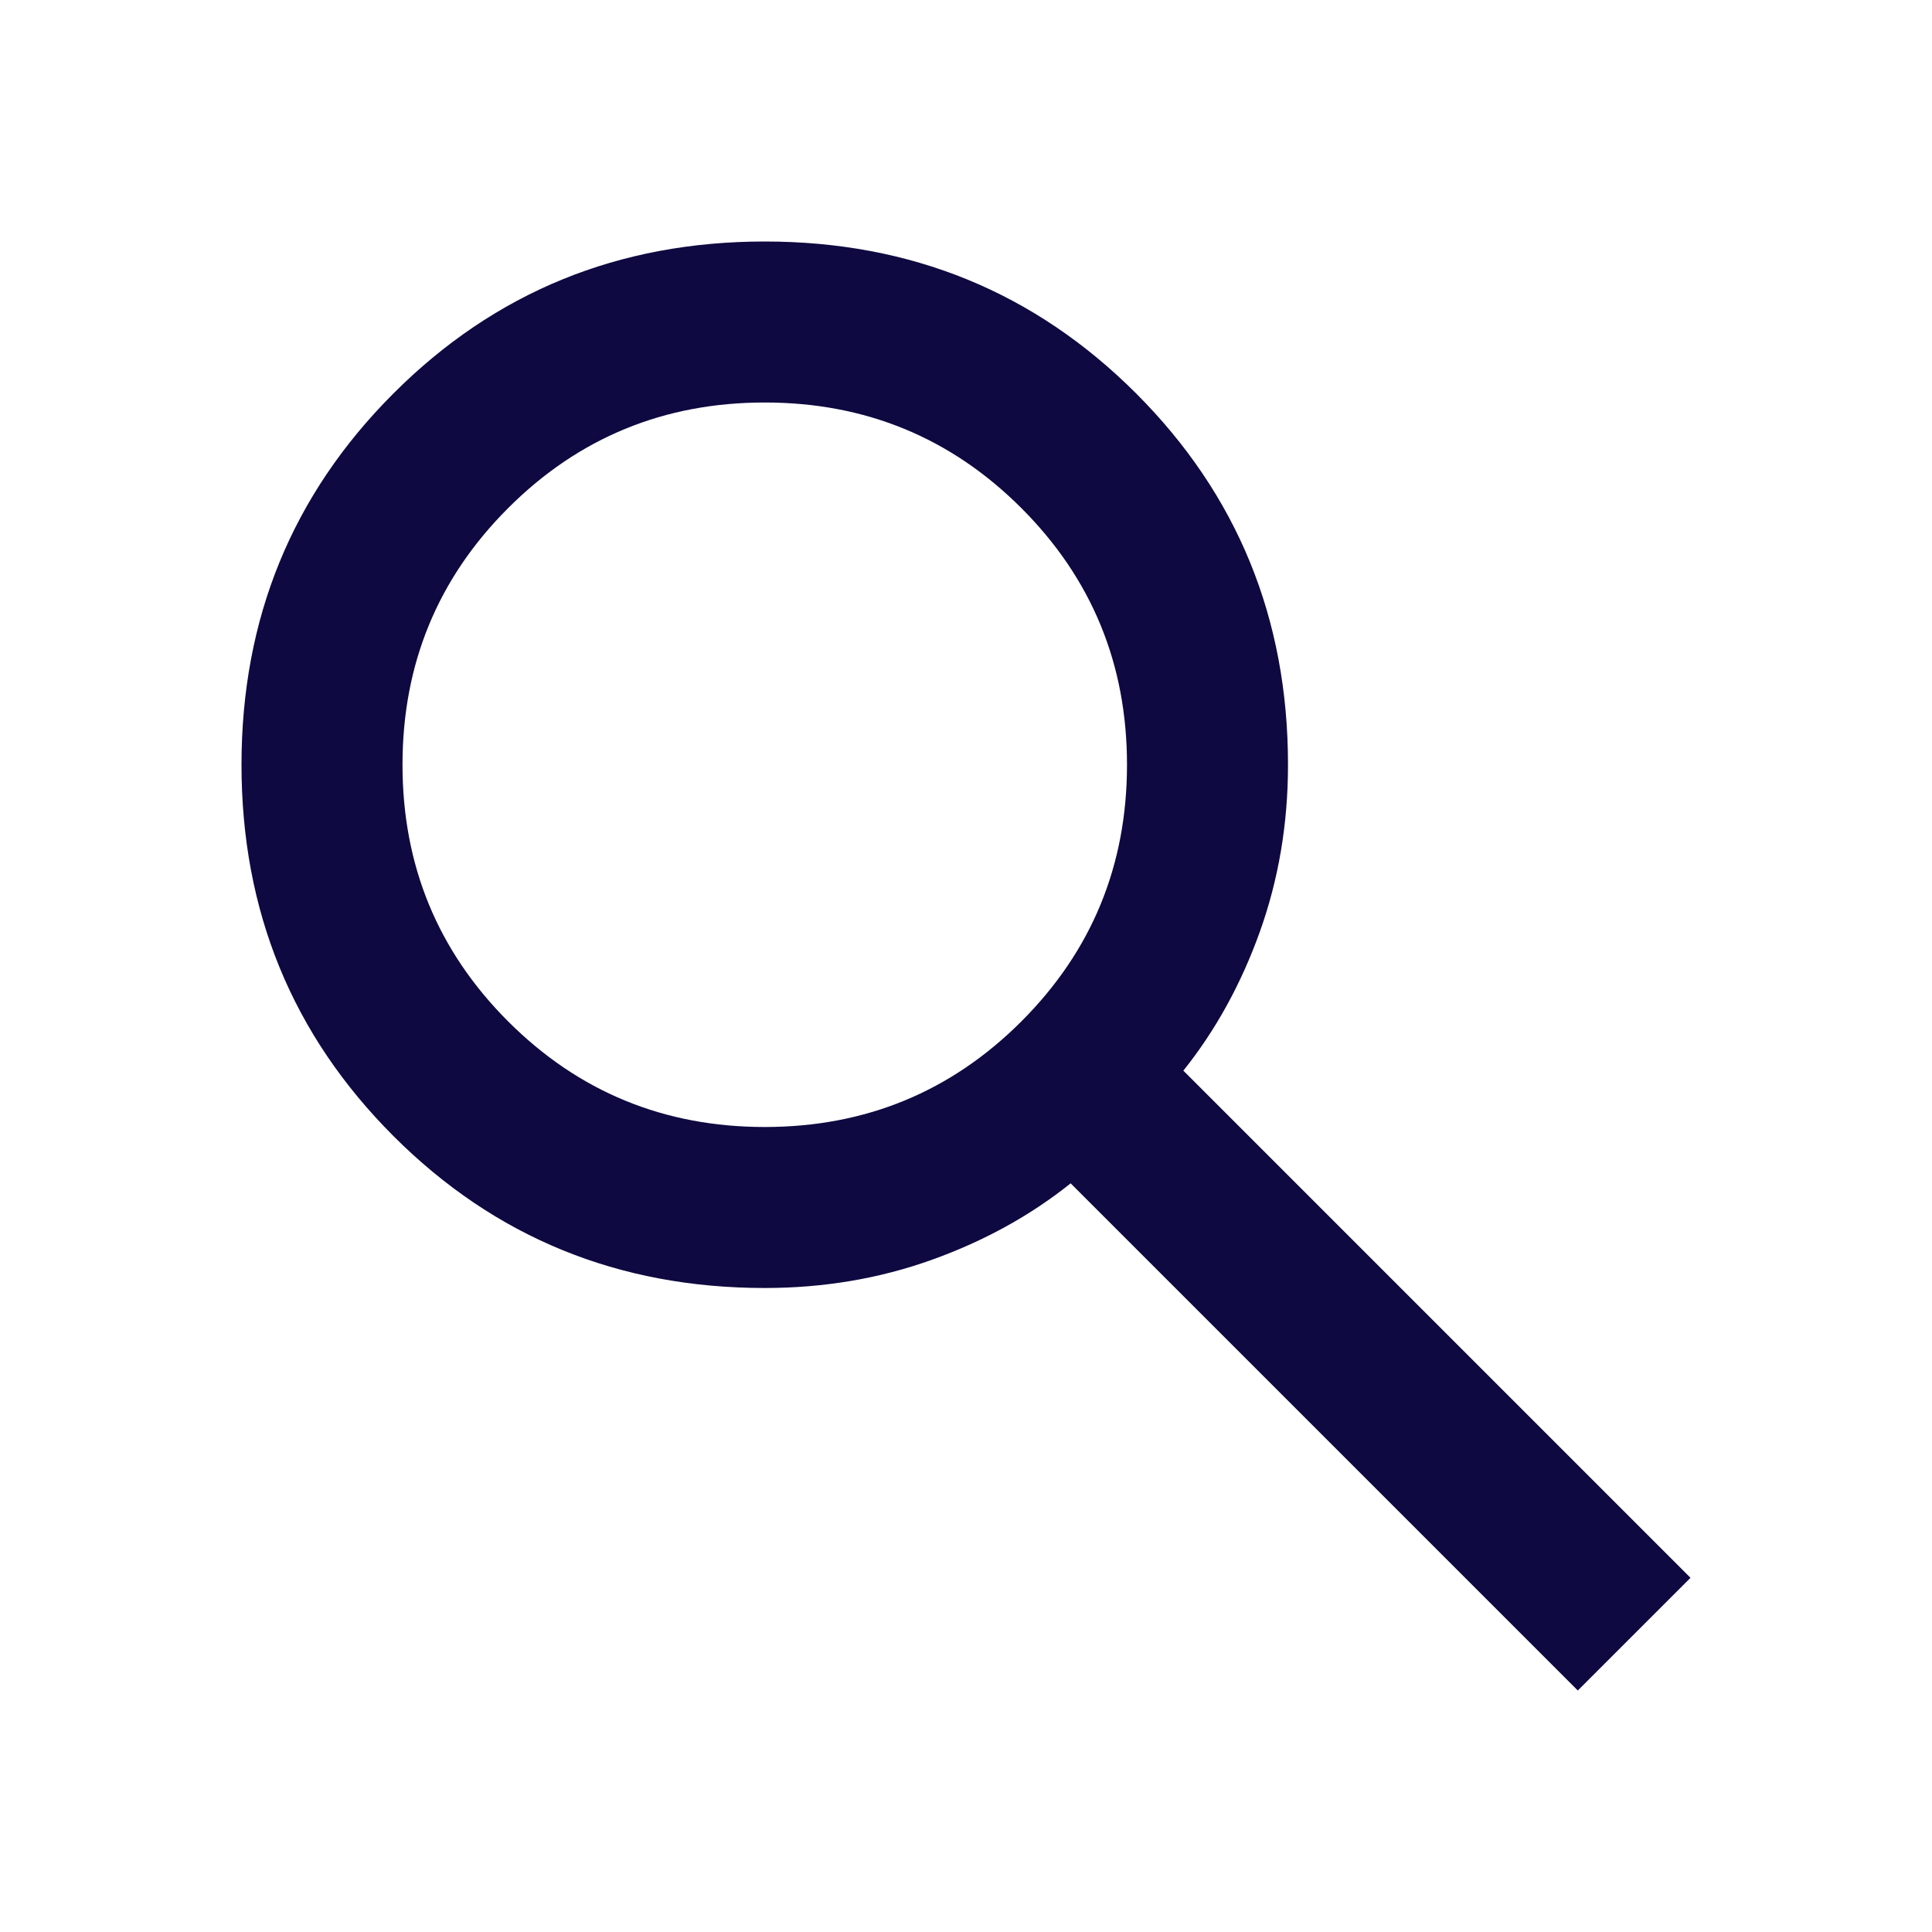
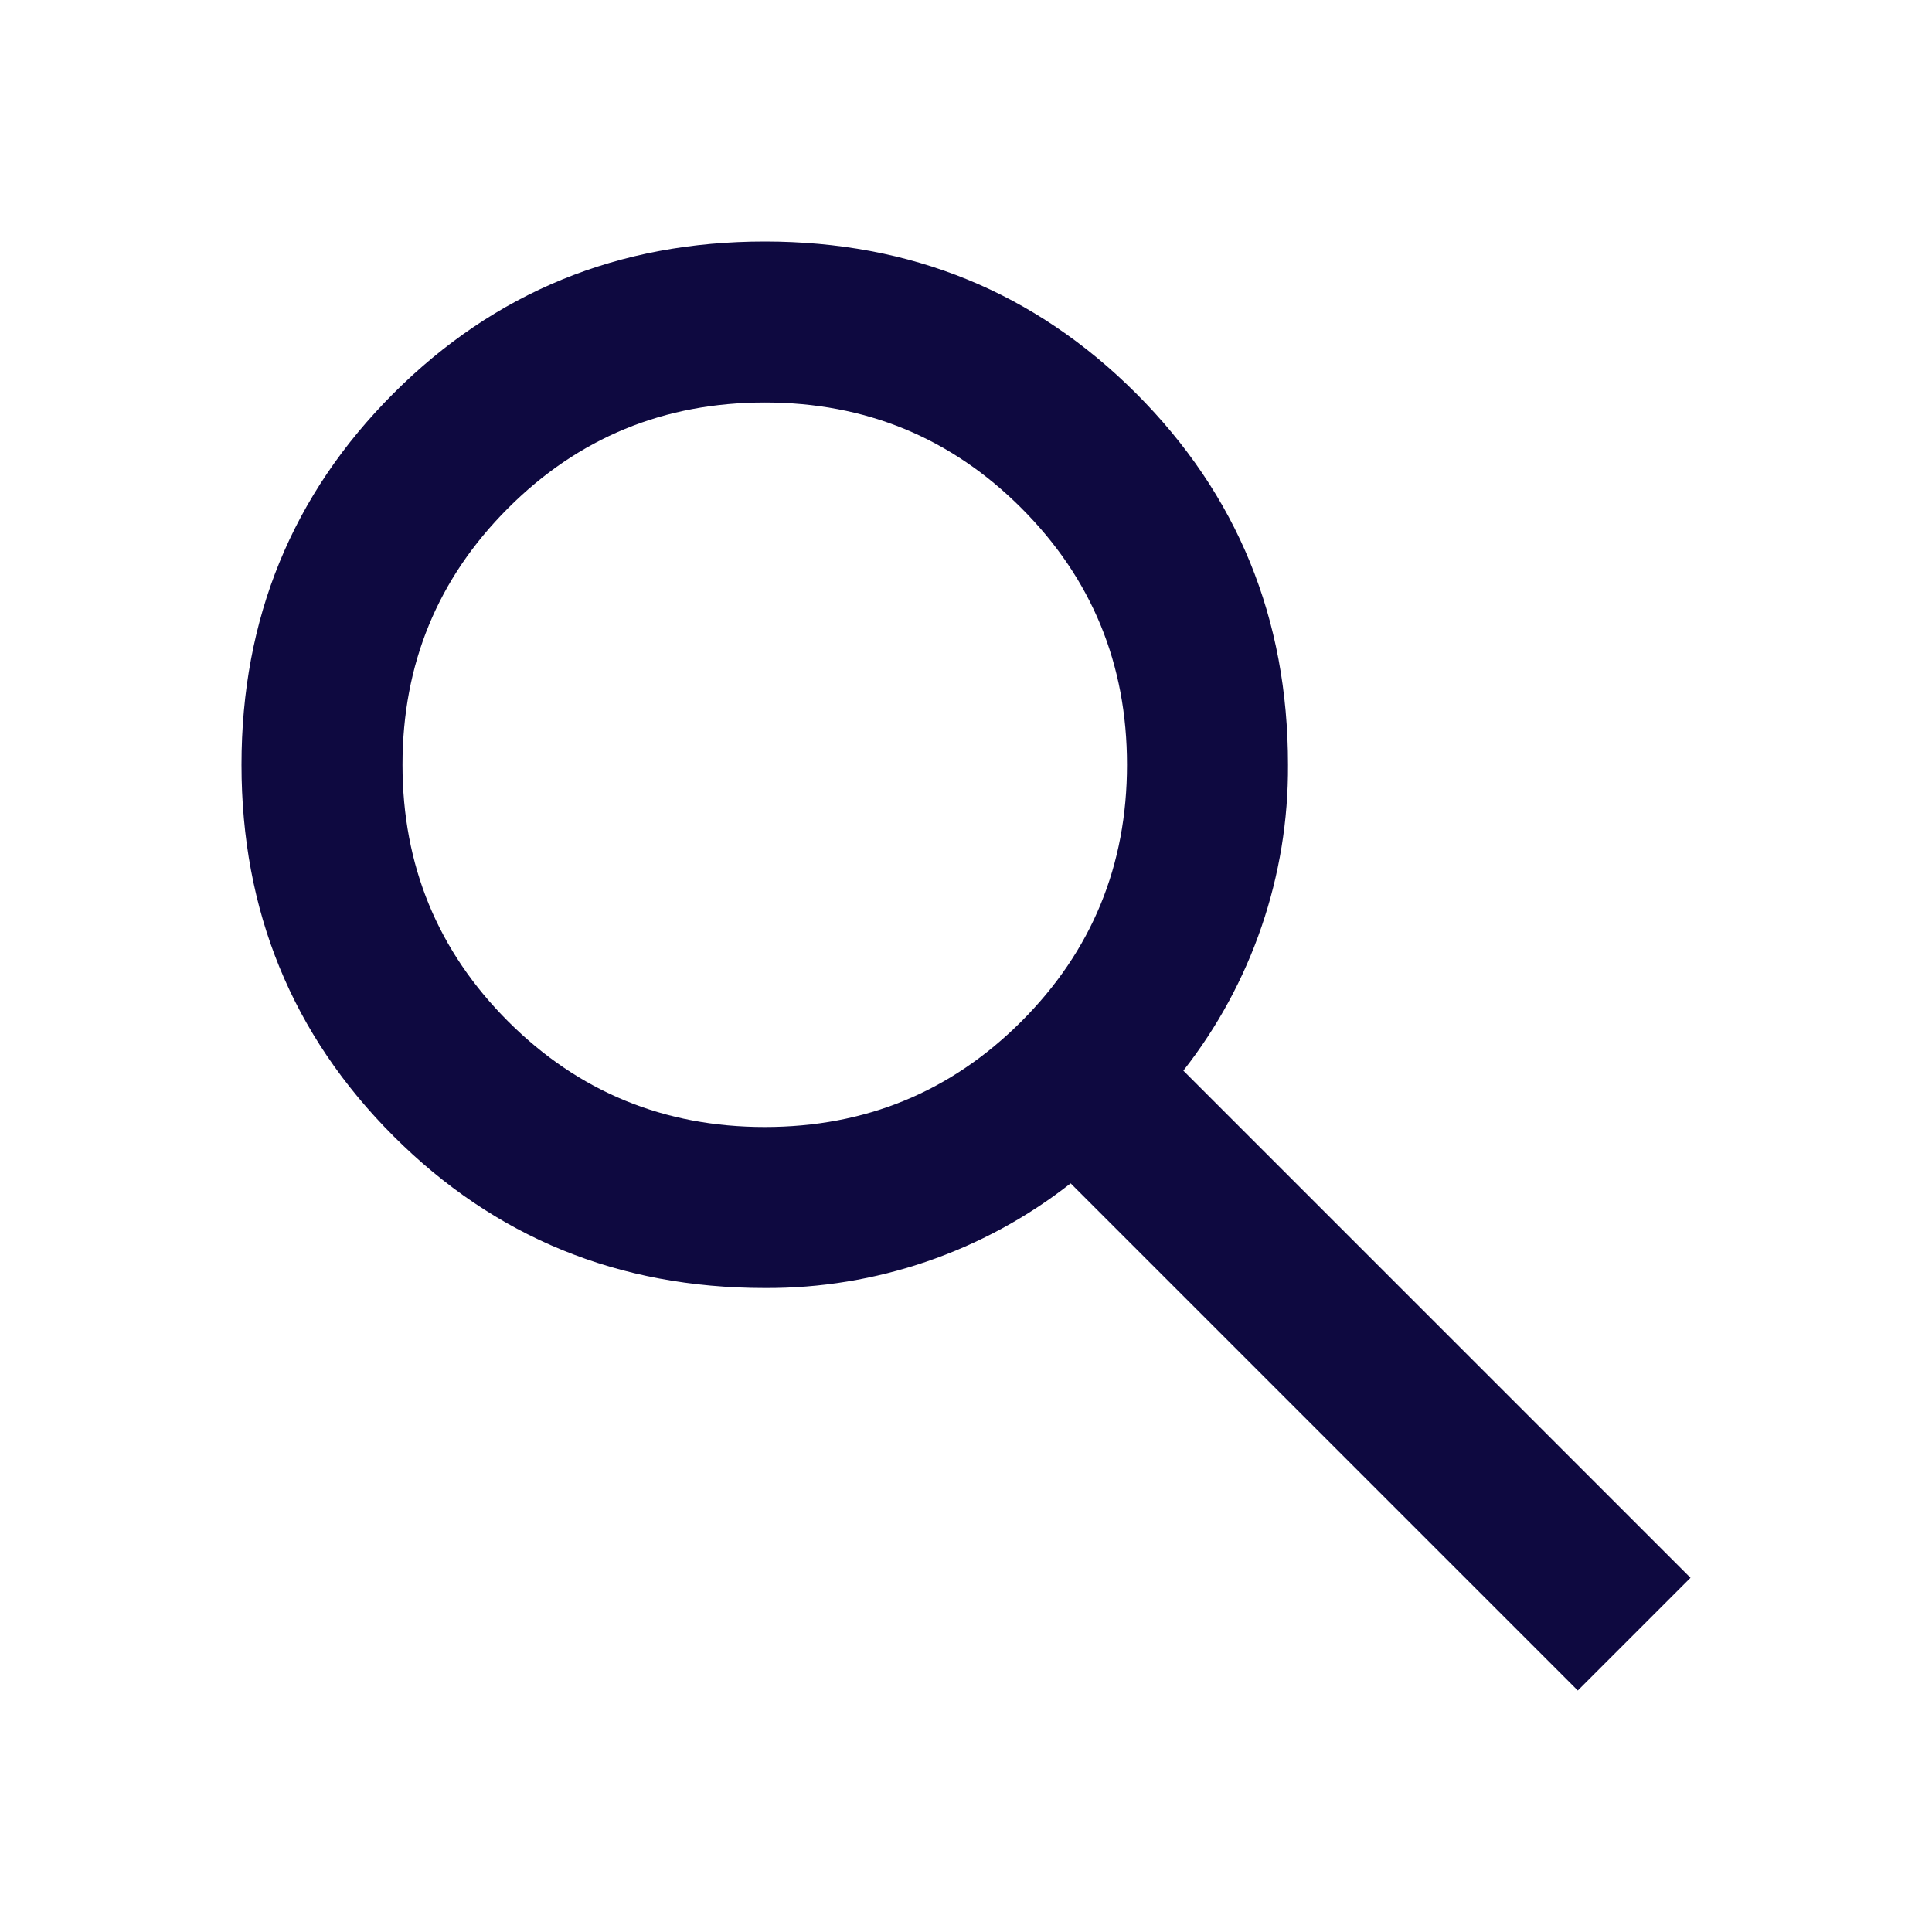
- <svg xmlns="http://www.w3.org/2000/svg" width="24" height="24" viewBox="0 0 24 24" fill="none">
-   <path d="M19.6 21L13.3 14.7C12.8 15.1 12.225 15.417 11.575 15.65C10.925 15.883 10.233 16 9.5 16C7.683 16 6.146 15.371 4.888 14.113C3.629 12.854 3 11.317 3 9.5C3 7.683 3.629 6.146 4.888 4.887C6.146 3.629 7.683 3 9.5 3C11.317 3 12.854 3.629 14.113 4.887C15.371 6.146 16 7.683 16 9.5C16 10.233 15.883 10.925 15.65 11.575C15.417 12.225 15.1 12.8 14.7 13.3L21 19.6L19.6 21ZM9.5 14C10.75 14 11.813 13.563 12.688 12.688C13.563 11.813 14 10.75 14 9.5C14 8.25 13.563 7.187 12.688 6.312C11.813 5.437 10.75 5 9.5 5C8.25 5 7.187 5.437 6.312 6.312C5.437 7.187 5 8.25 5 9.5C5 10.75 5.437 11.813 6.312 12.688C7.187 13.563 8.25 14 9.5 14Z" fill="#0E0940" />
+ <svg xmlns="http://www.w3.org/2000/svg" width="24" height="24" fill="none">
+   <path fill="#0E0940" d="m19.6 21-6.3-6.3A6.096 6.096 0 0 1 9.5 16c-1.817 0-3.354-.629-4.612-1.887C3.629 12.854 3 11.317 3 9.5c0-1.817.63-3.354 1.888-4.613C6.146 3.629 7.683 3 9.5 3c1.817 0 3.354.629 4.613 1.887C15.371 6.146 16 7.683 16 9.5a6.096 6.096 0 0 1-1.3 3.8l6.3 6.3-1.4 1.4ZM9.5 14c1.25 0 2.313-.437 3.188-1.312S14 10.75 14 9.5c0-1.25-.437-2.313-1.312-3.188S10.75 5 9.5 5c-1.25 0-2.313.437-3.188 1.312S5 8.25 5 9.5c0 1.25.437 2.313 1.312 3.188S8.25 14 9.5 14Z" />
</svg>
